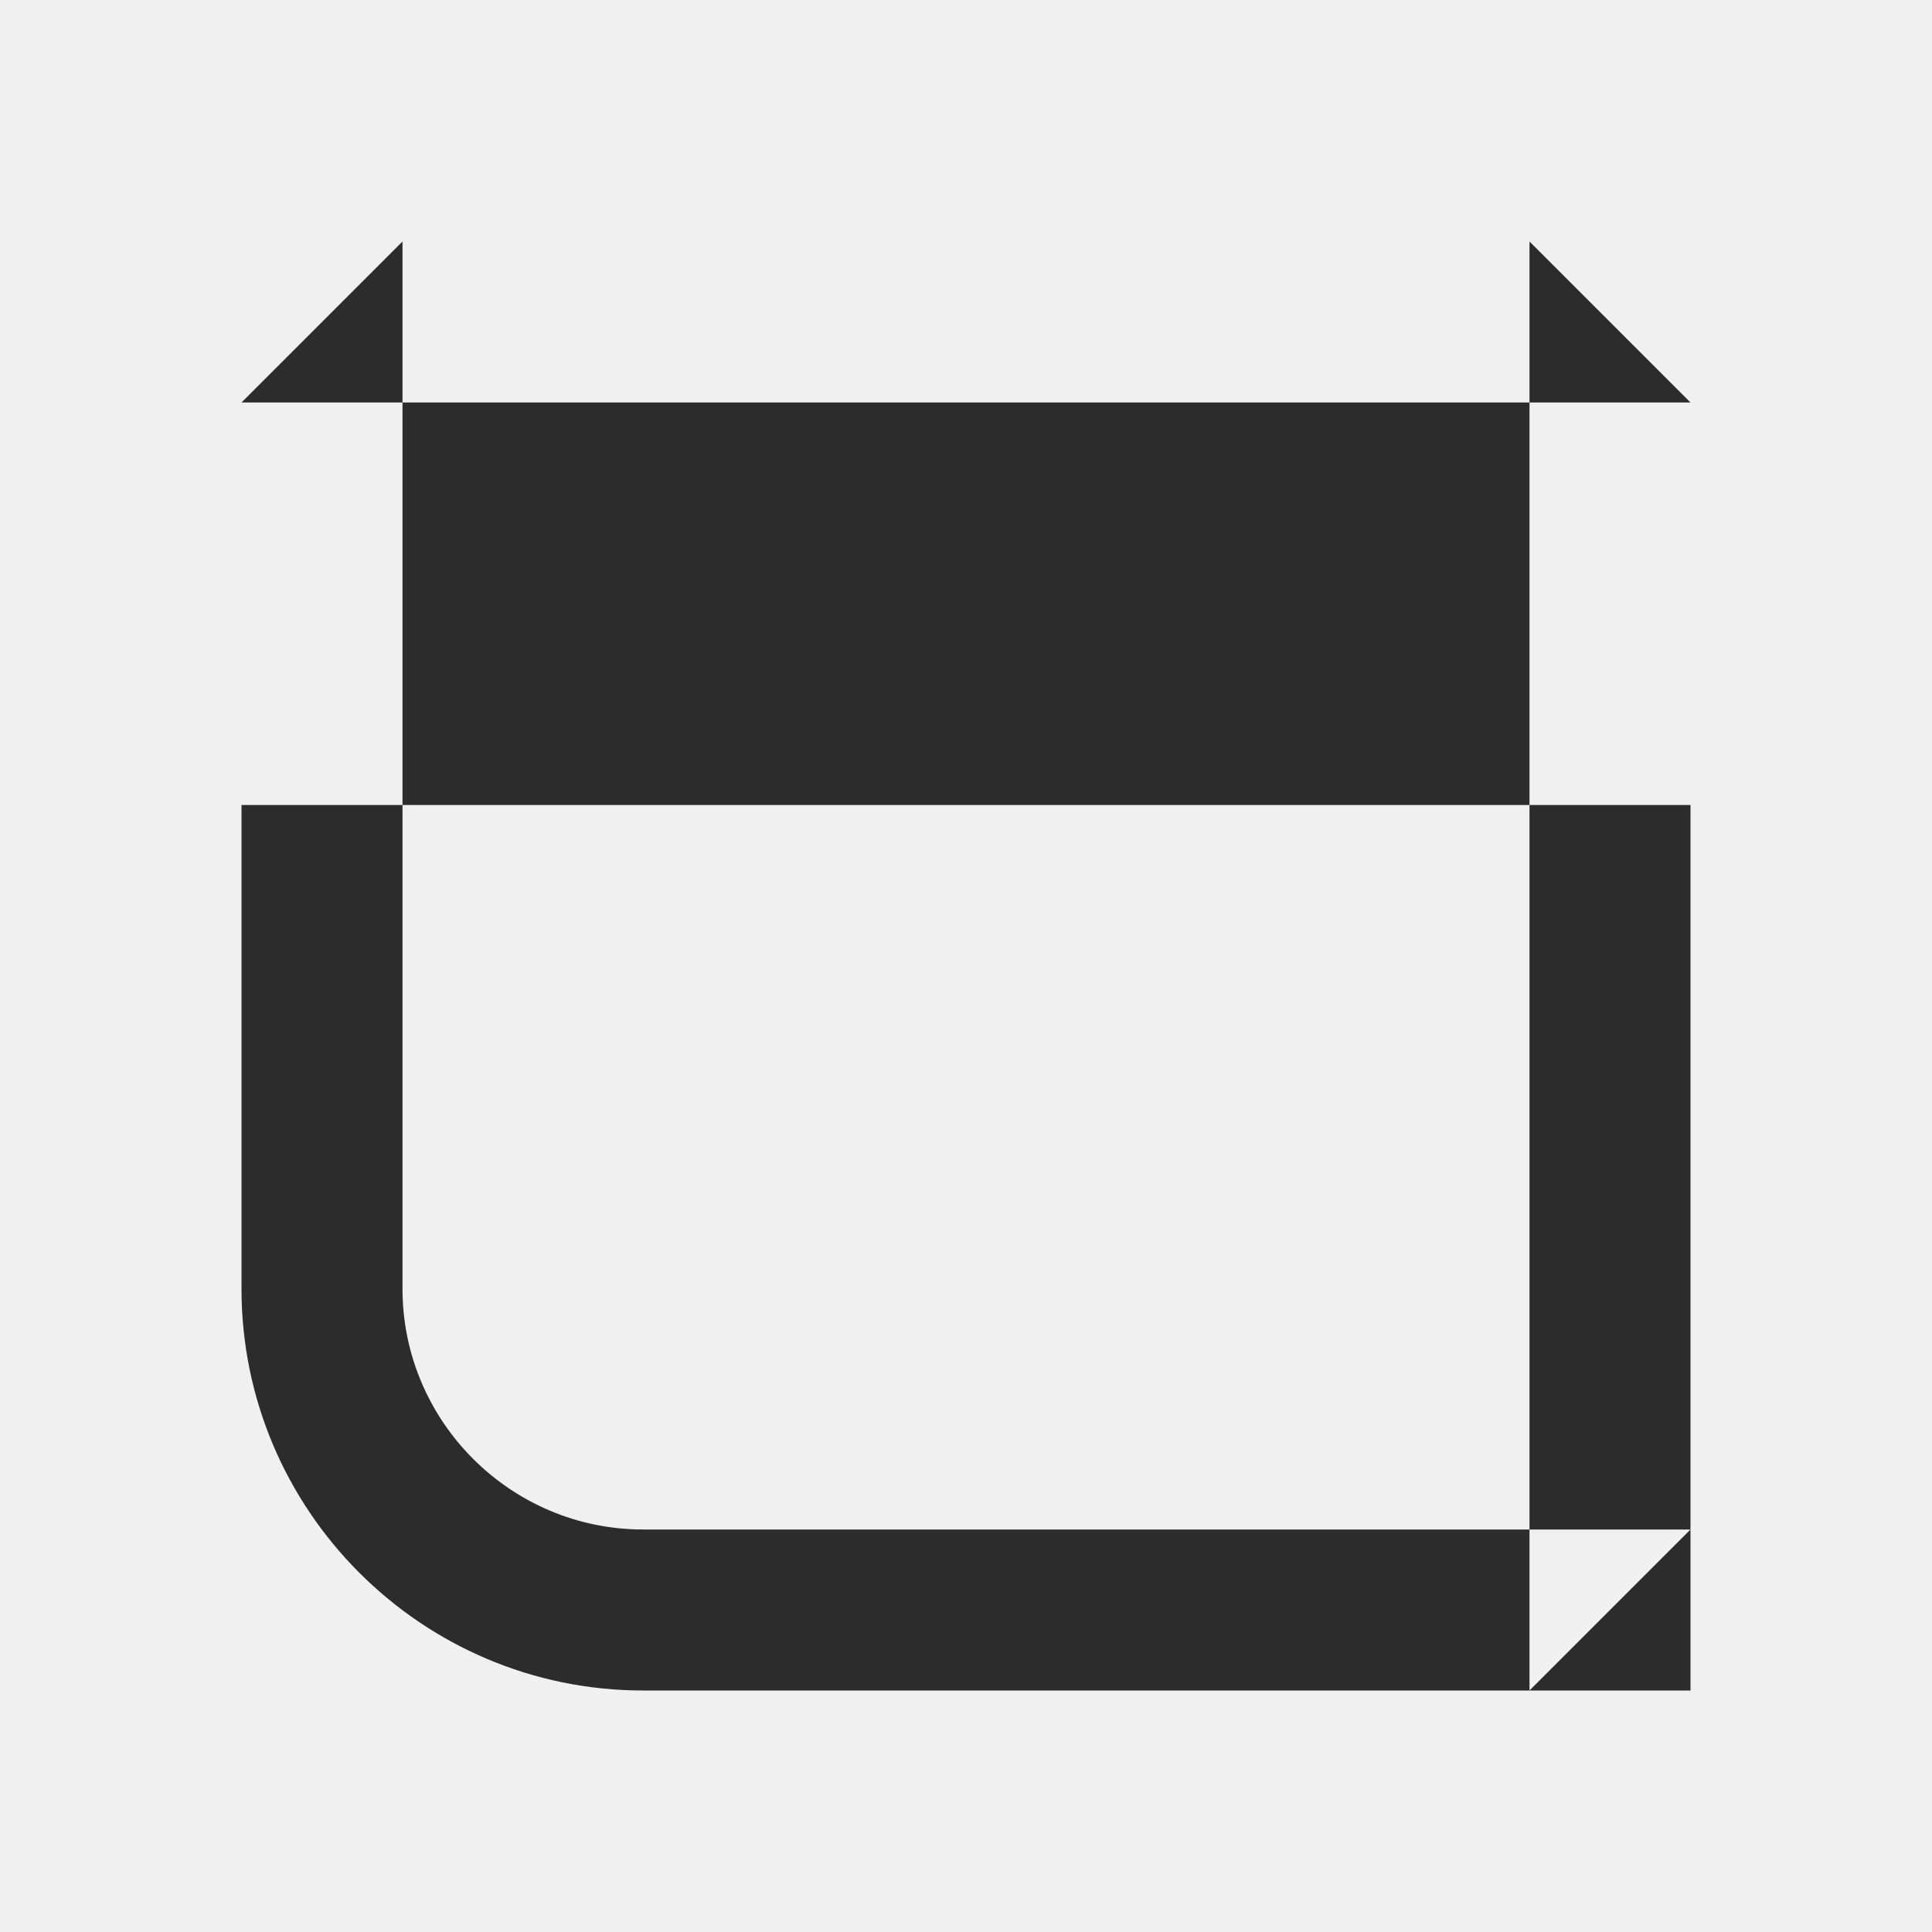
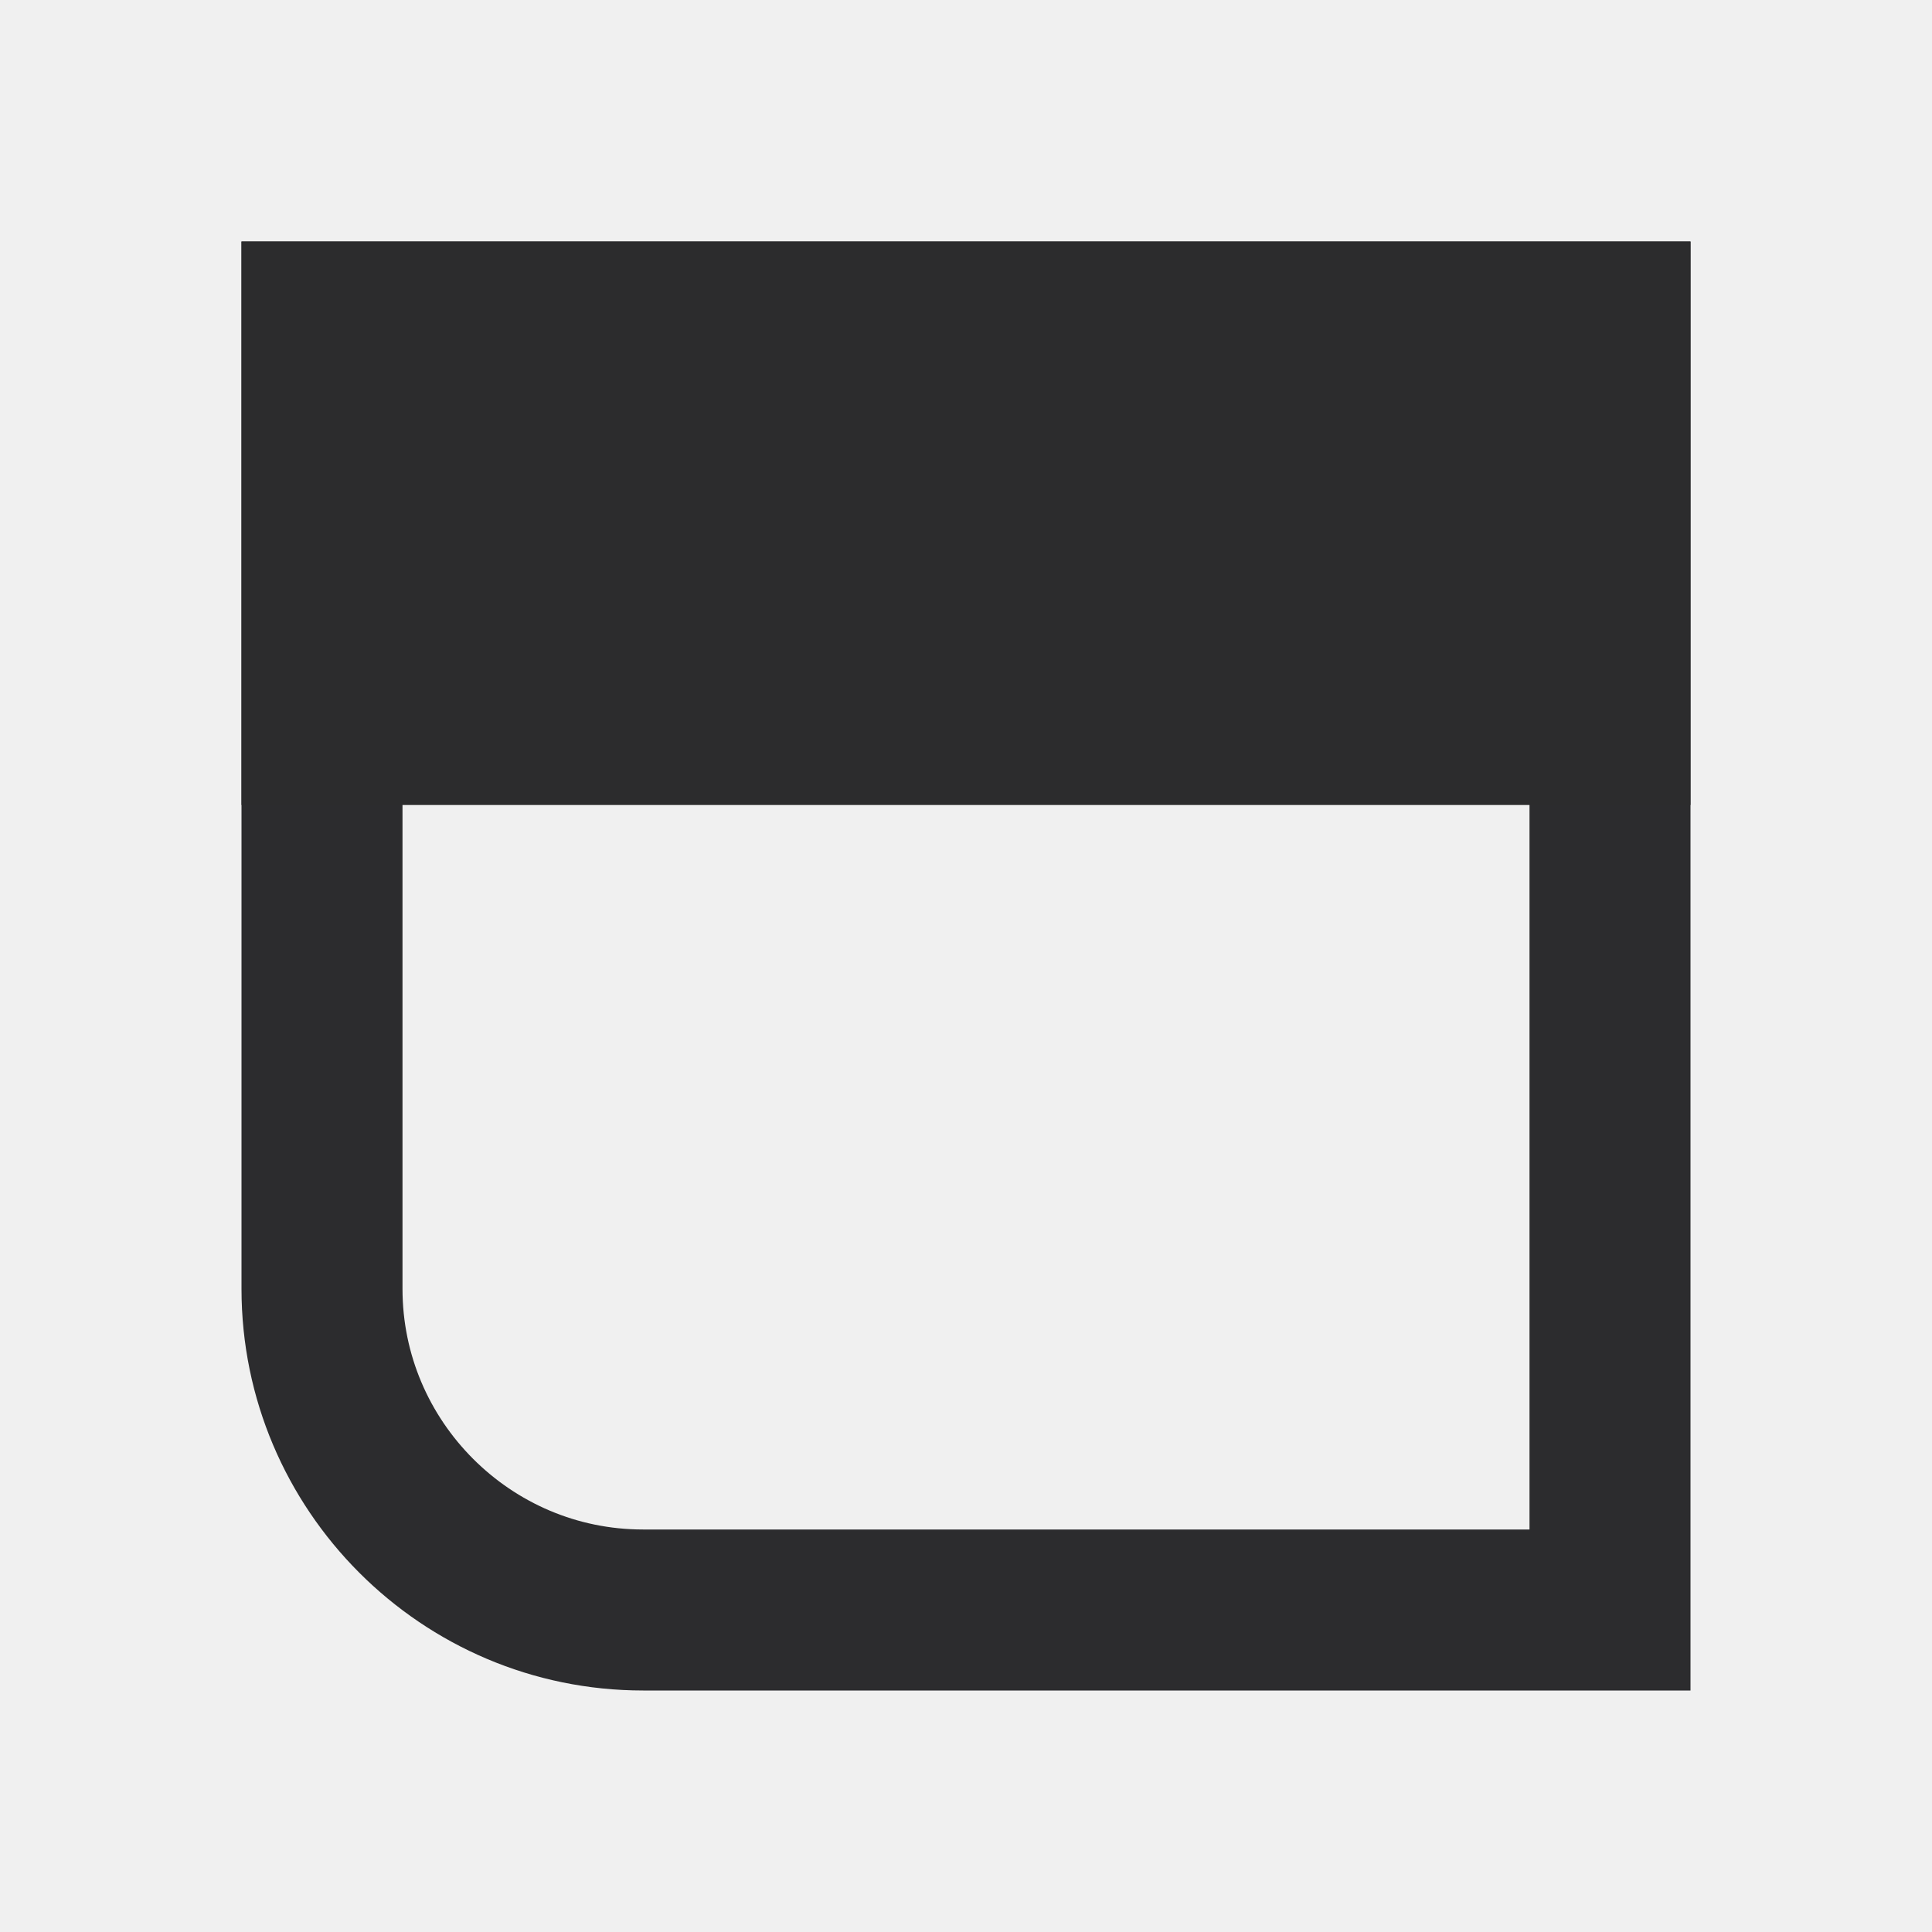
- <svg xmlns="http://www.w3.org/2000/svg" width="24px" height="24px" viewBox="0 0 24 24" version="1.1">
-   <defs />
+ <svg xmlns="http://www.w3.org/2000/svg" xmlns:xlink="http://www.w3.org/1999/xlink" width="24px" height="24px" viewBox="0 0 24 24" version="1.1">
+   <defs>
+     <path d="M21,3 L21,21 L7.99,21 C5.234,21 3,18.757 3,16.01 L3,3 L21,3 Z" id="path-1" />
+     <mask id="mask-2" maskContentUnits="userSpaceOnUse" maskUnits="objectBoundingBox" x="0" y="0" width="18" height="18" fill="white">
+       <use xlink:href="#path-1" />
+     </mask>
+   </defs>
  <g id="Symbols" stroke="none" stroke-width="1" fill="none" fill-rule="evenodd">
    <g id="icon_cal_black">
-       <g>
+       <g id="icon_cal">
        <rect id="Rectangle" fill="#D8D8D8" opacity="0" x="0" y="0" width="24" height="24" />
-         <g id="Group" transform="translate(3, 3)" fill="#2C2C2D">
-           <path d="M0,2 L2,0 L2,13.01 C2,14.656 3.342,16 4.99,16 L18,16 L16,18 L16,0 L18,2 L0,2 Z M18,0 L18,18 L4.99,18 C2.234,18 0,15.757 0,13.01 L0,0 L18,0 Z M0,0 L18,0 L18,7 L0,7 L0,0 Z" id="Combined-Shape" />
-         </g>
+         <use id="Rectangle-2" stroke="#2C2C2E" mask="url(#mask-2)" stroke-width="4" xlink:href="#path-1" />
+         <rect id="Rectangle-2" fill="#2C2C2D" x="3" y="3" width="18" height="7" />
      </g>
    </g>
  </g>
</svg>
